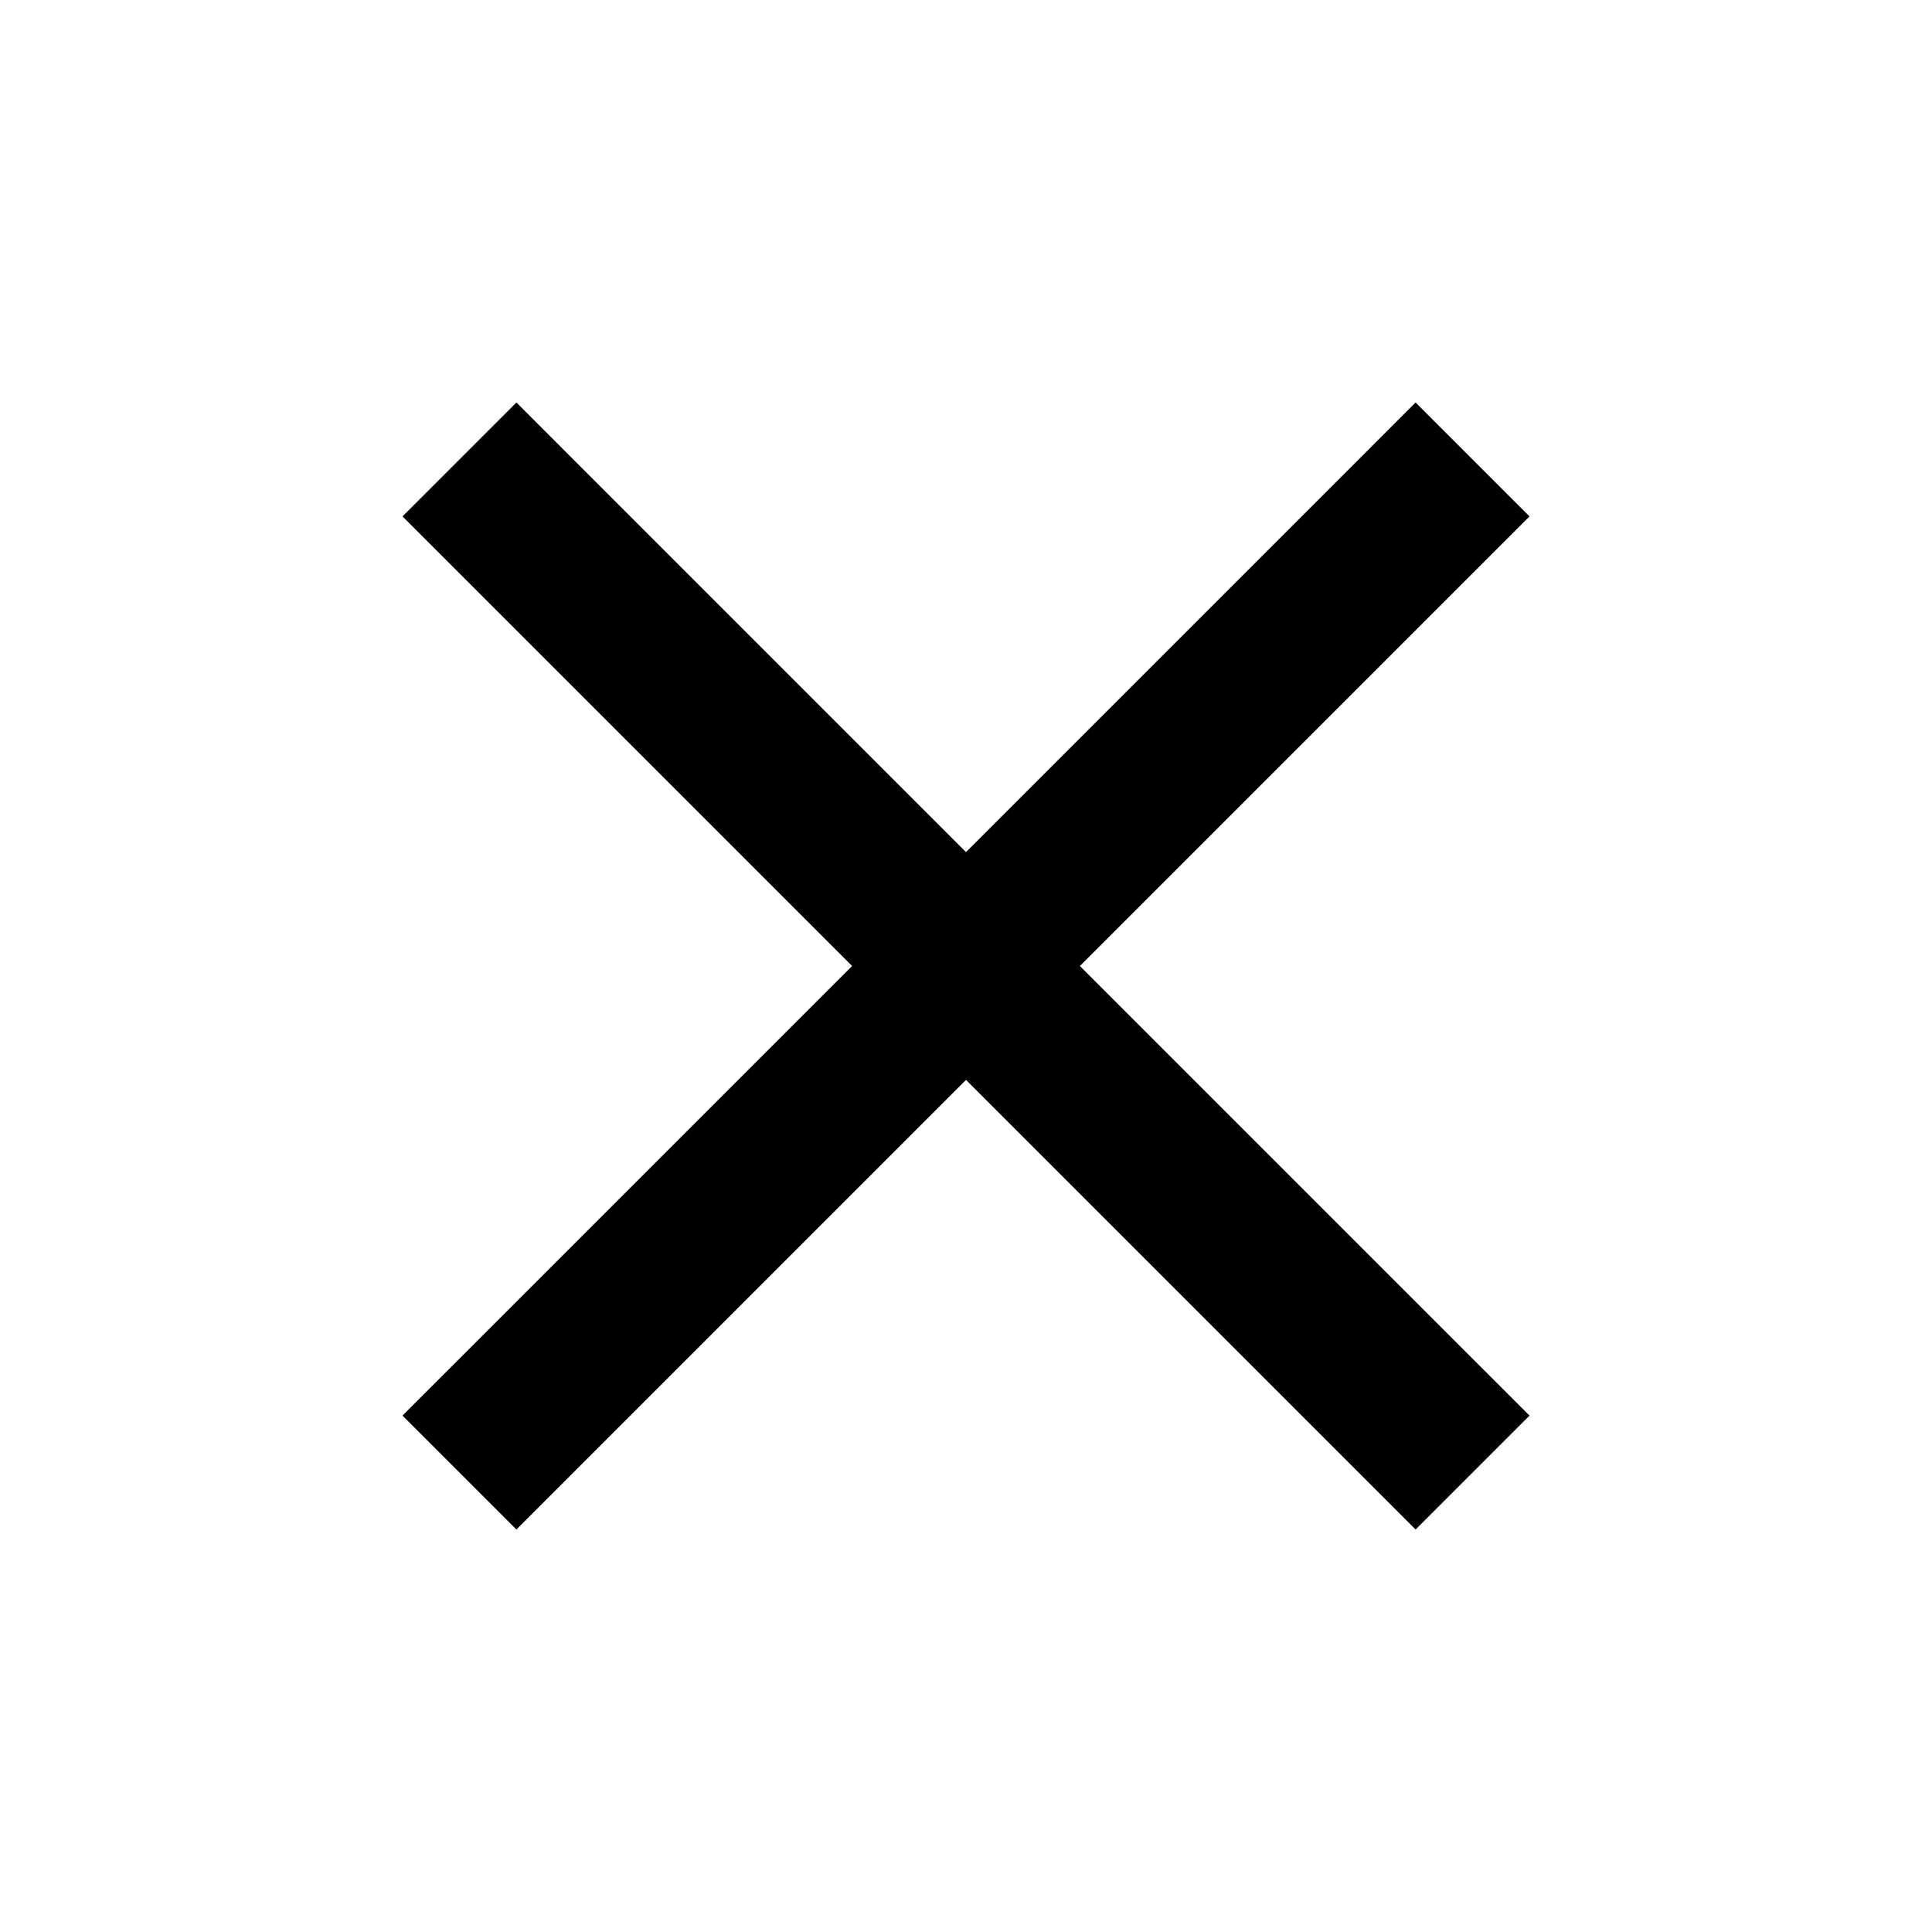
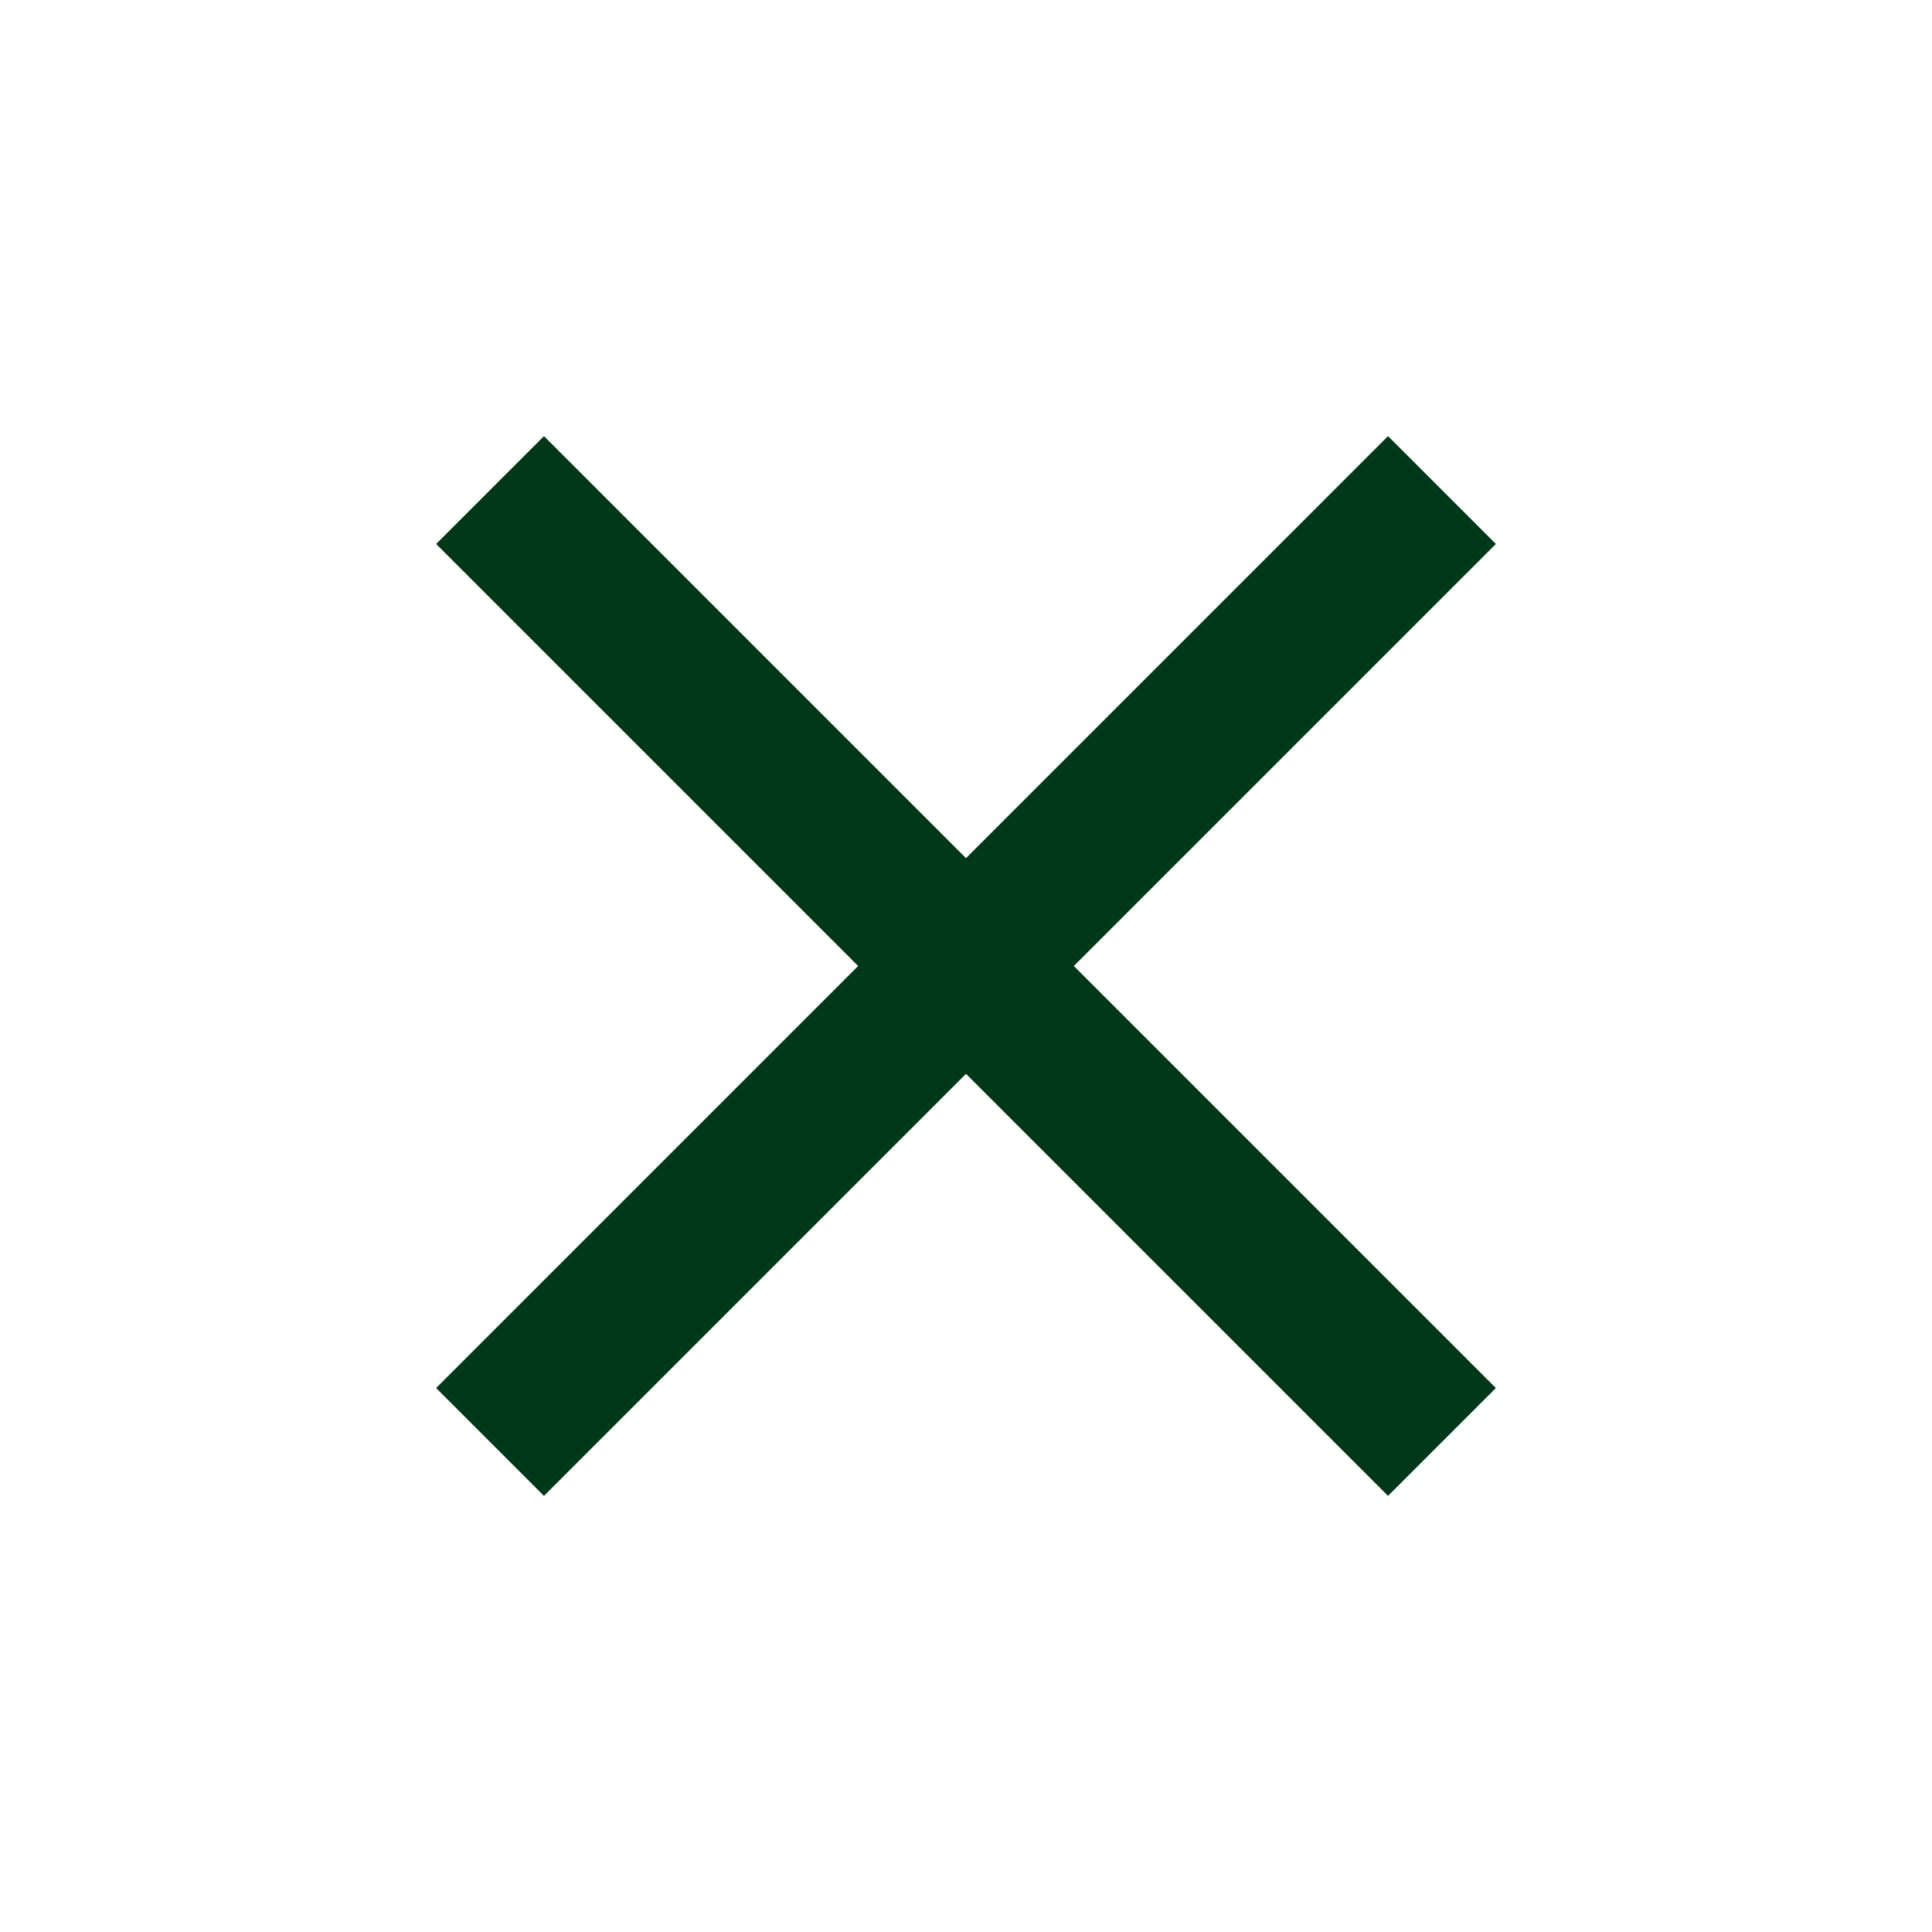
- <svg xmlns="http://www.w3.org/2000/svg" height="48" viewBox="0 0 48 48" width="48">
-   <path d="M38 12.83l-2.83-2.83-11.17 11.17-11.17-11.17-2.83 2.83 11.17 11.17-11.17 11.17 2.83 2.83 11.17-11.17 11.17 11.17 2.83-2.83-11.17-11.17z" />
-   <path d="M0 0h48v48h-48z" fill="none" />
+ <svg xmlns="http://www.w3.org/2000/svg" width="38" height="38" viewBox="0 0 38 38" fill="none">
+   <path d="M10.699 27.301L19 19M27.301 10.699L19 19M19 19L10.699 10.699M19 19L27.301 27.301" stroke="#00391A" stroke-width="3" stroke-linecap="square" stroke-linejoin="round" />
</svg>
